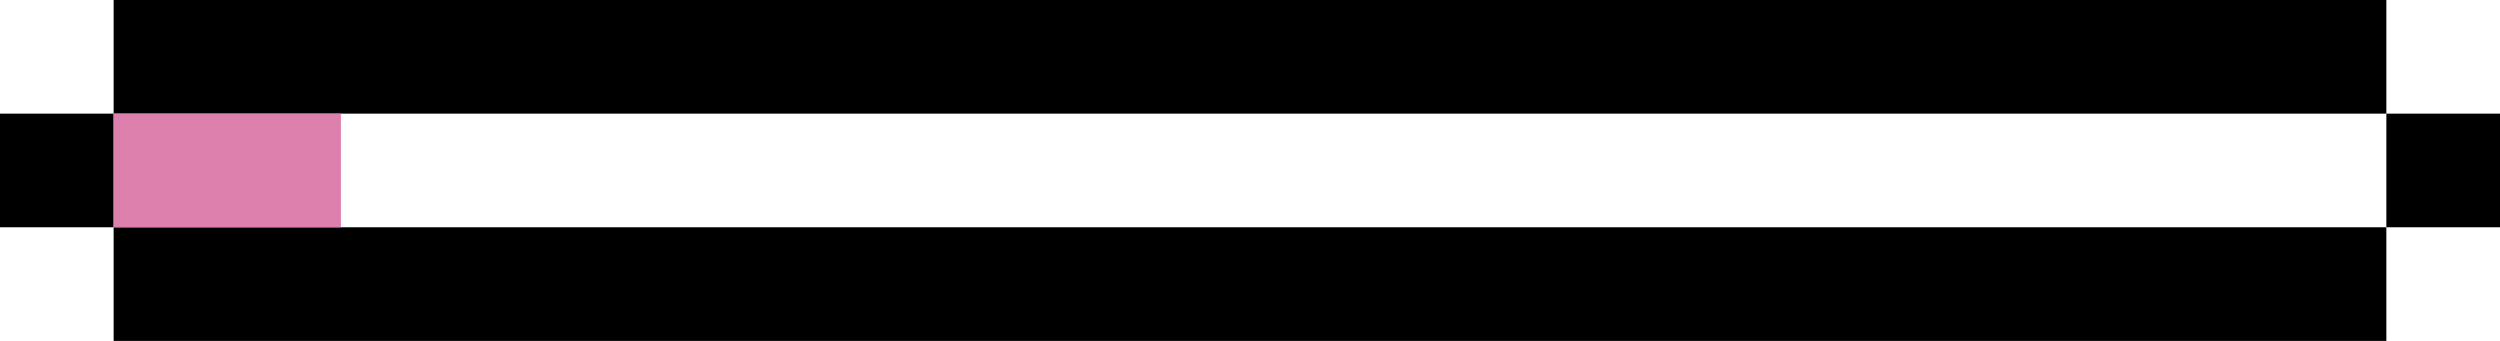
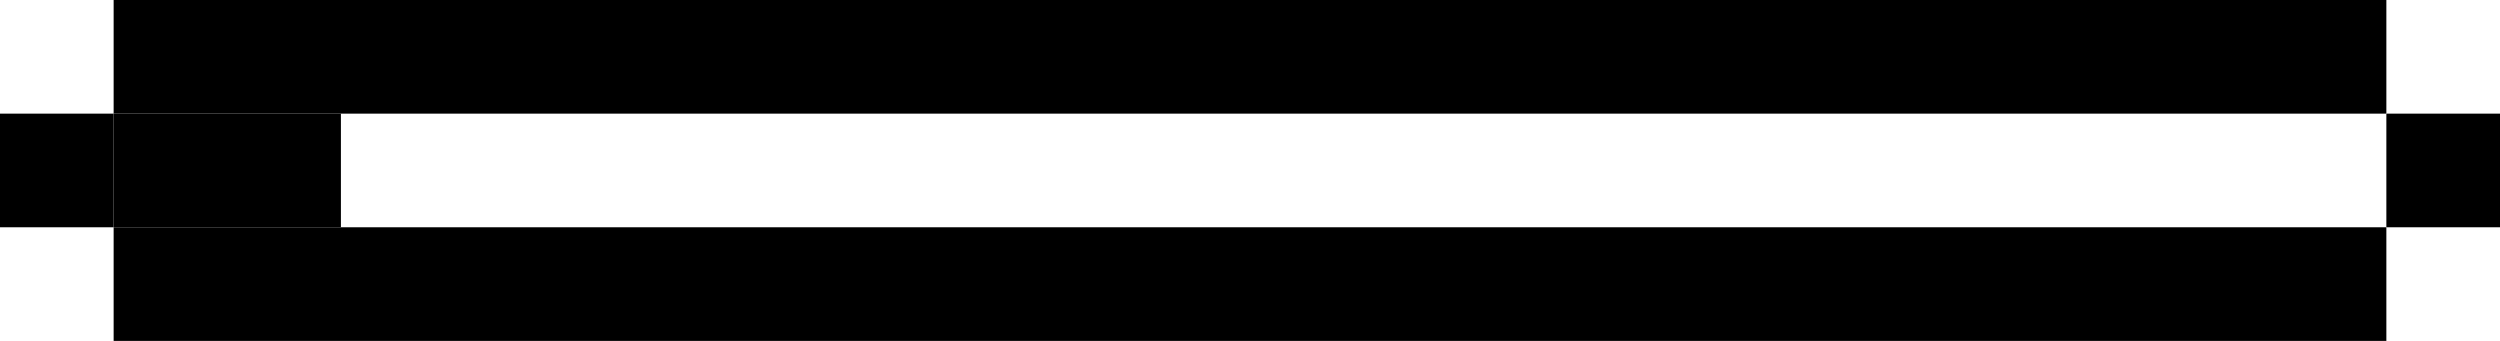
<svg xmlns="http://www.w3.org/2000/svg" width="220" height="30" viewBox="0 0 220 30" fill="none">
  <path d="M10 20H210V30H10V20Z" fill="black" />
  <path d="M10 0H210V10H10V0Z" fill="black" />
  <path d="M0 10H10V20H0V10Z" fill="black" />
  <path d="M210 10H220V20H210V10Z" fill="black" />
-   <path d="M10 10H30V20H10V10Z" fill="#DD80AD" />
+   <path d="M10 10H30V20H10V10Z" fill="black" />
</svg>
